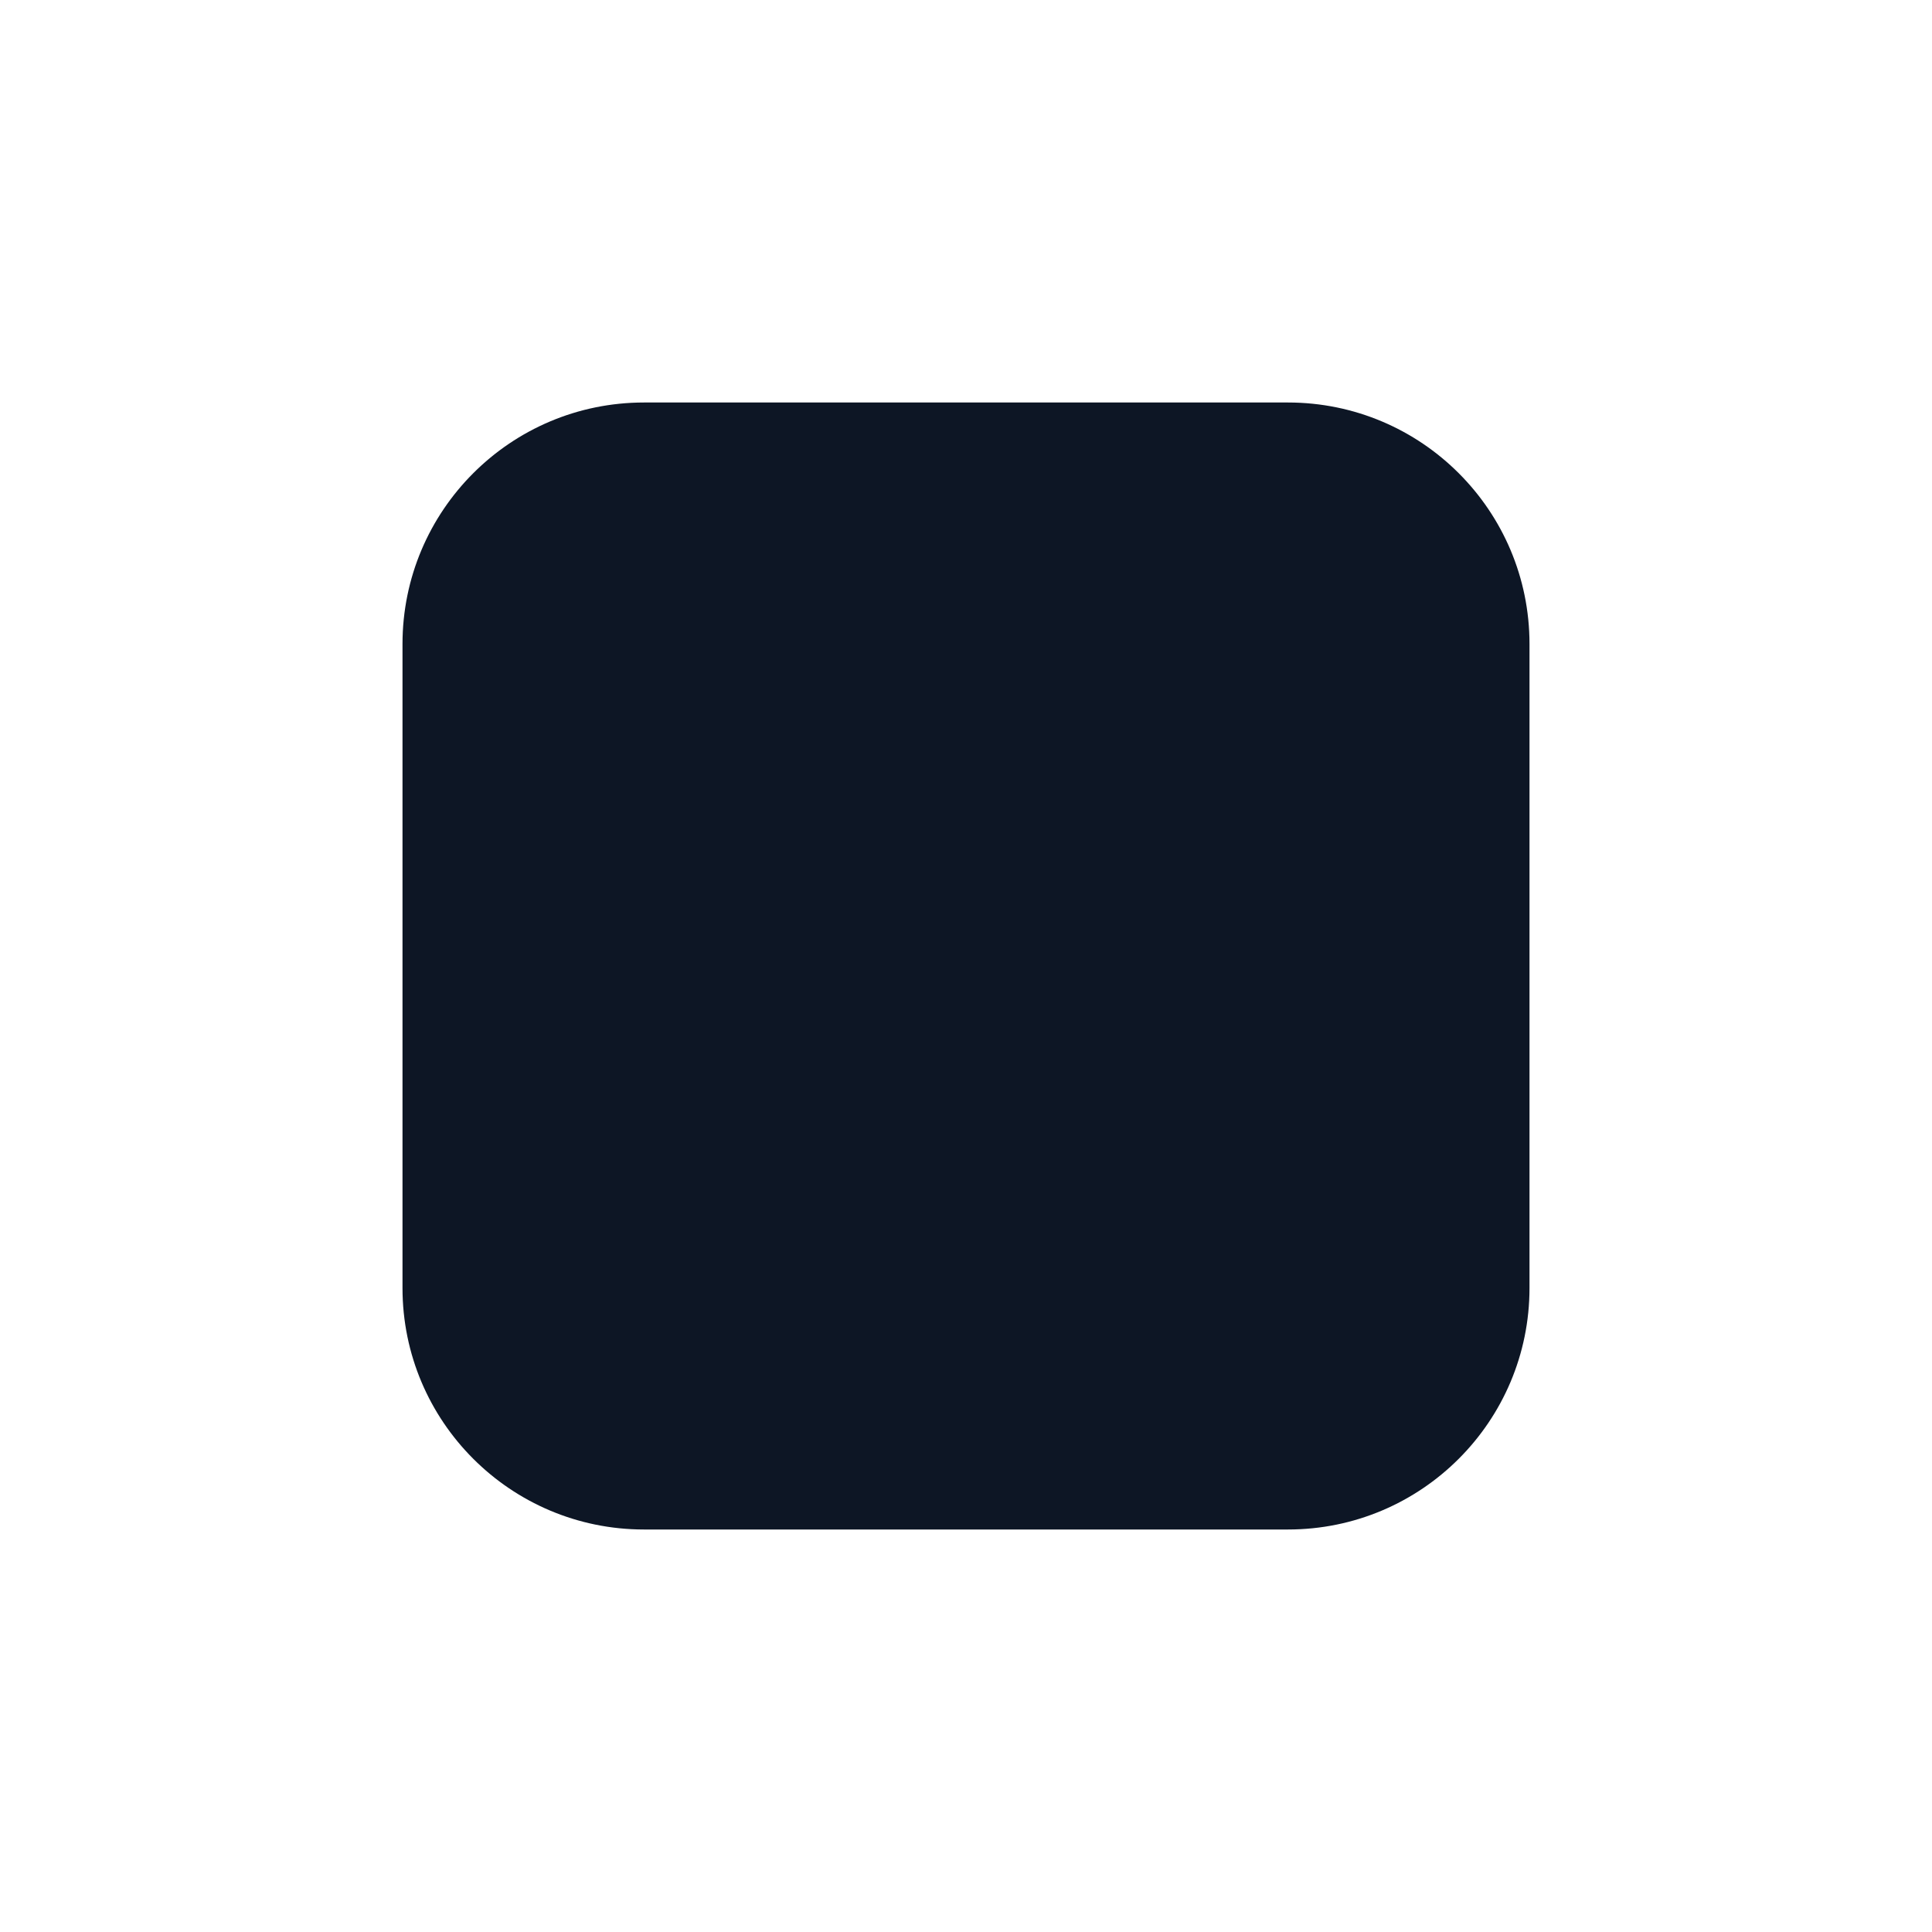
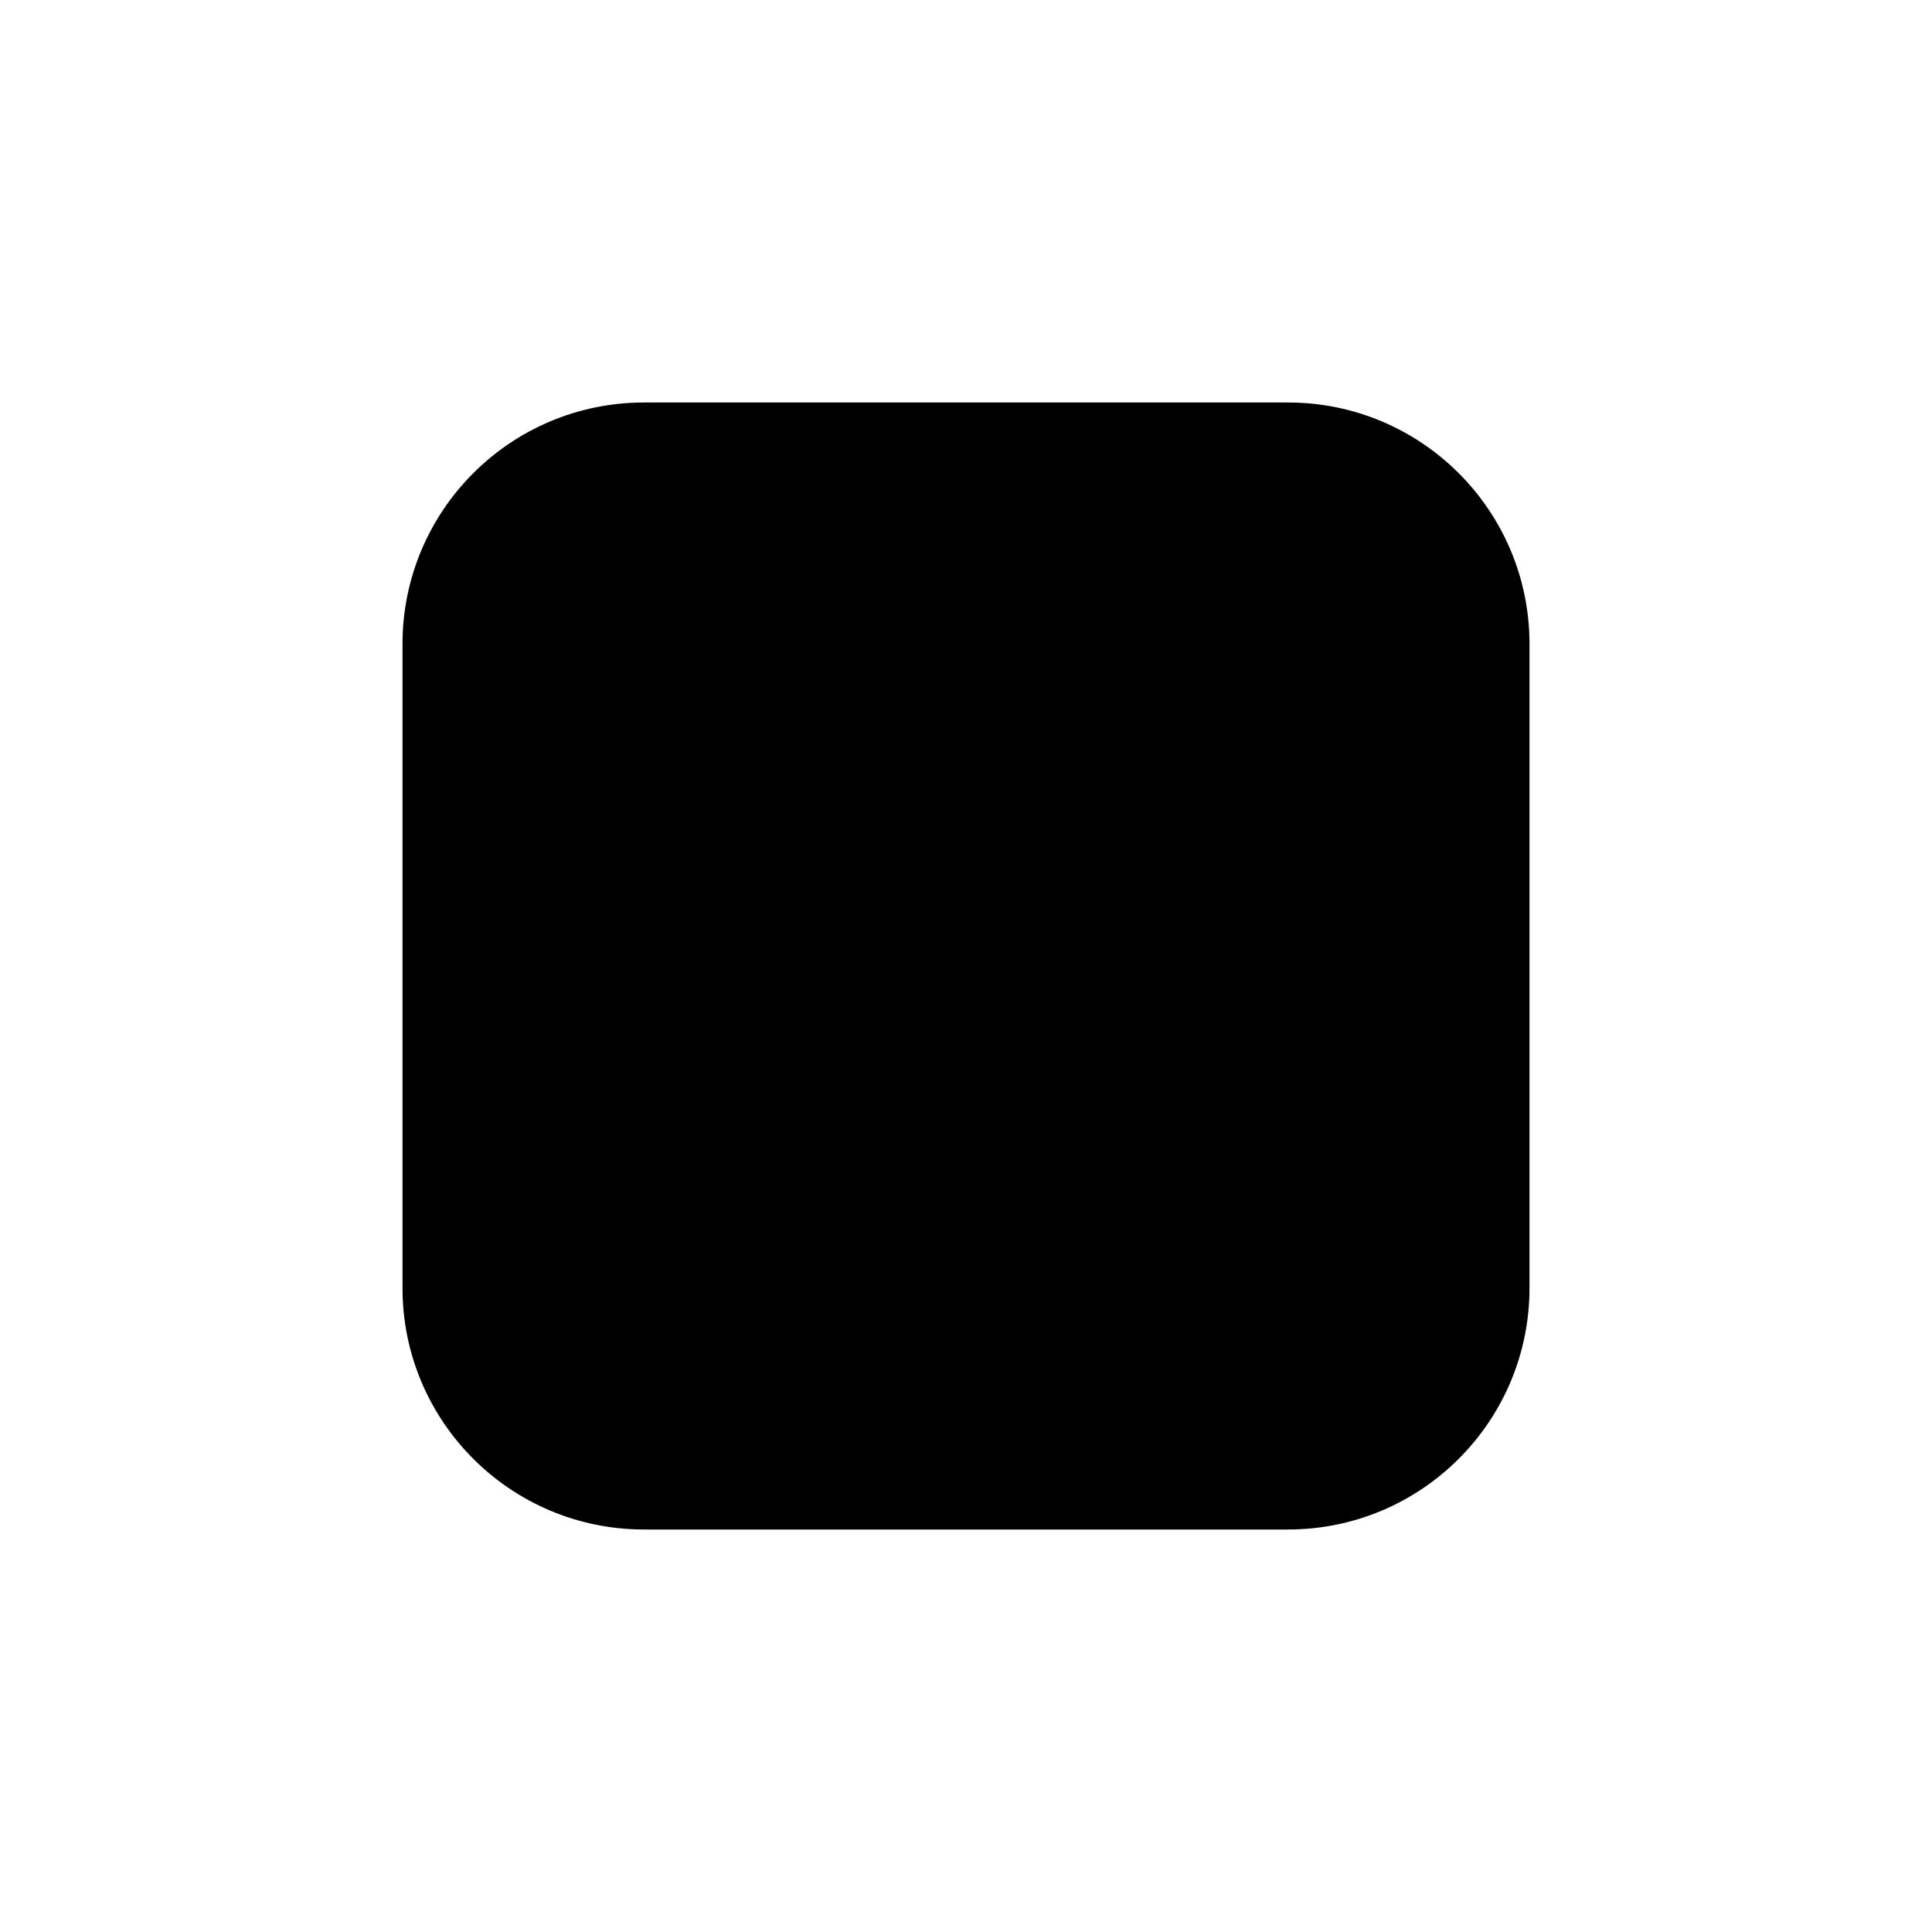
<svg xmlns="http://www.w3.org/2000/svg" width="24" height="24" viewBox="0 0 24 24" fill="none">
-   <path d="M8 5H16C17.657 5 19 6.343 19 8V16C19 17.657 17.657 19 16 19H8C6.343 19 5 17.657 5 16V8C5 6.343 6.343 5 8 5Z" fill="#0D1625" />
+   <path d="M8 5H16C17.657 5 19 6.343 19 8V16C19 17.657 17.657 19 16 19H8C6.343 19 5 17.657 5 16V8C5 6.343 6.343 5 8 5Z" fill="#000000" />
</svg>
